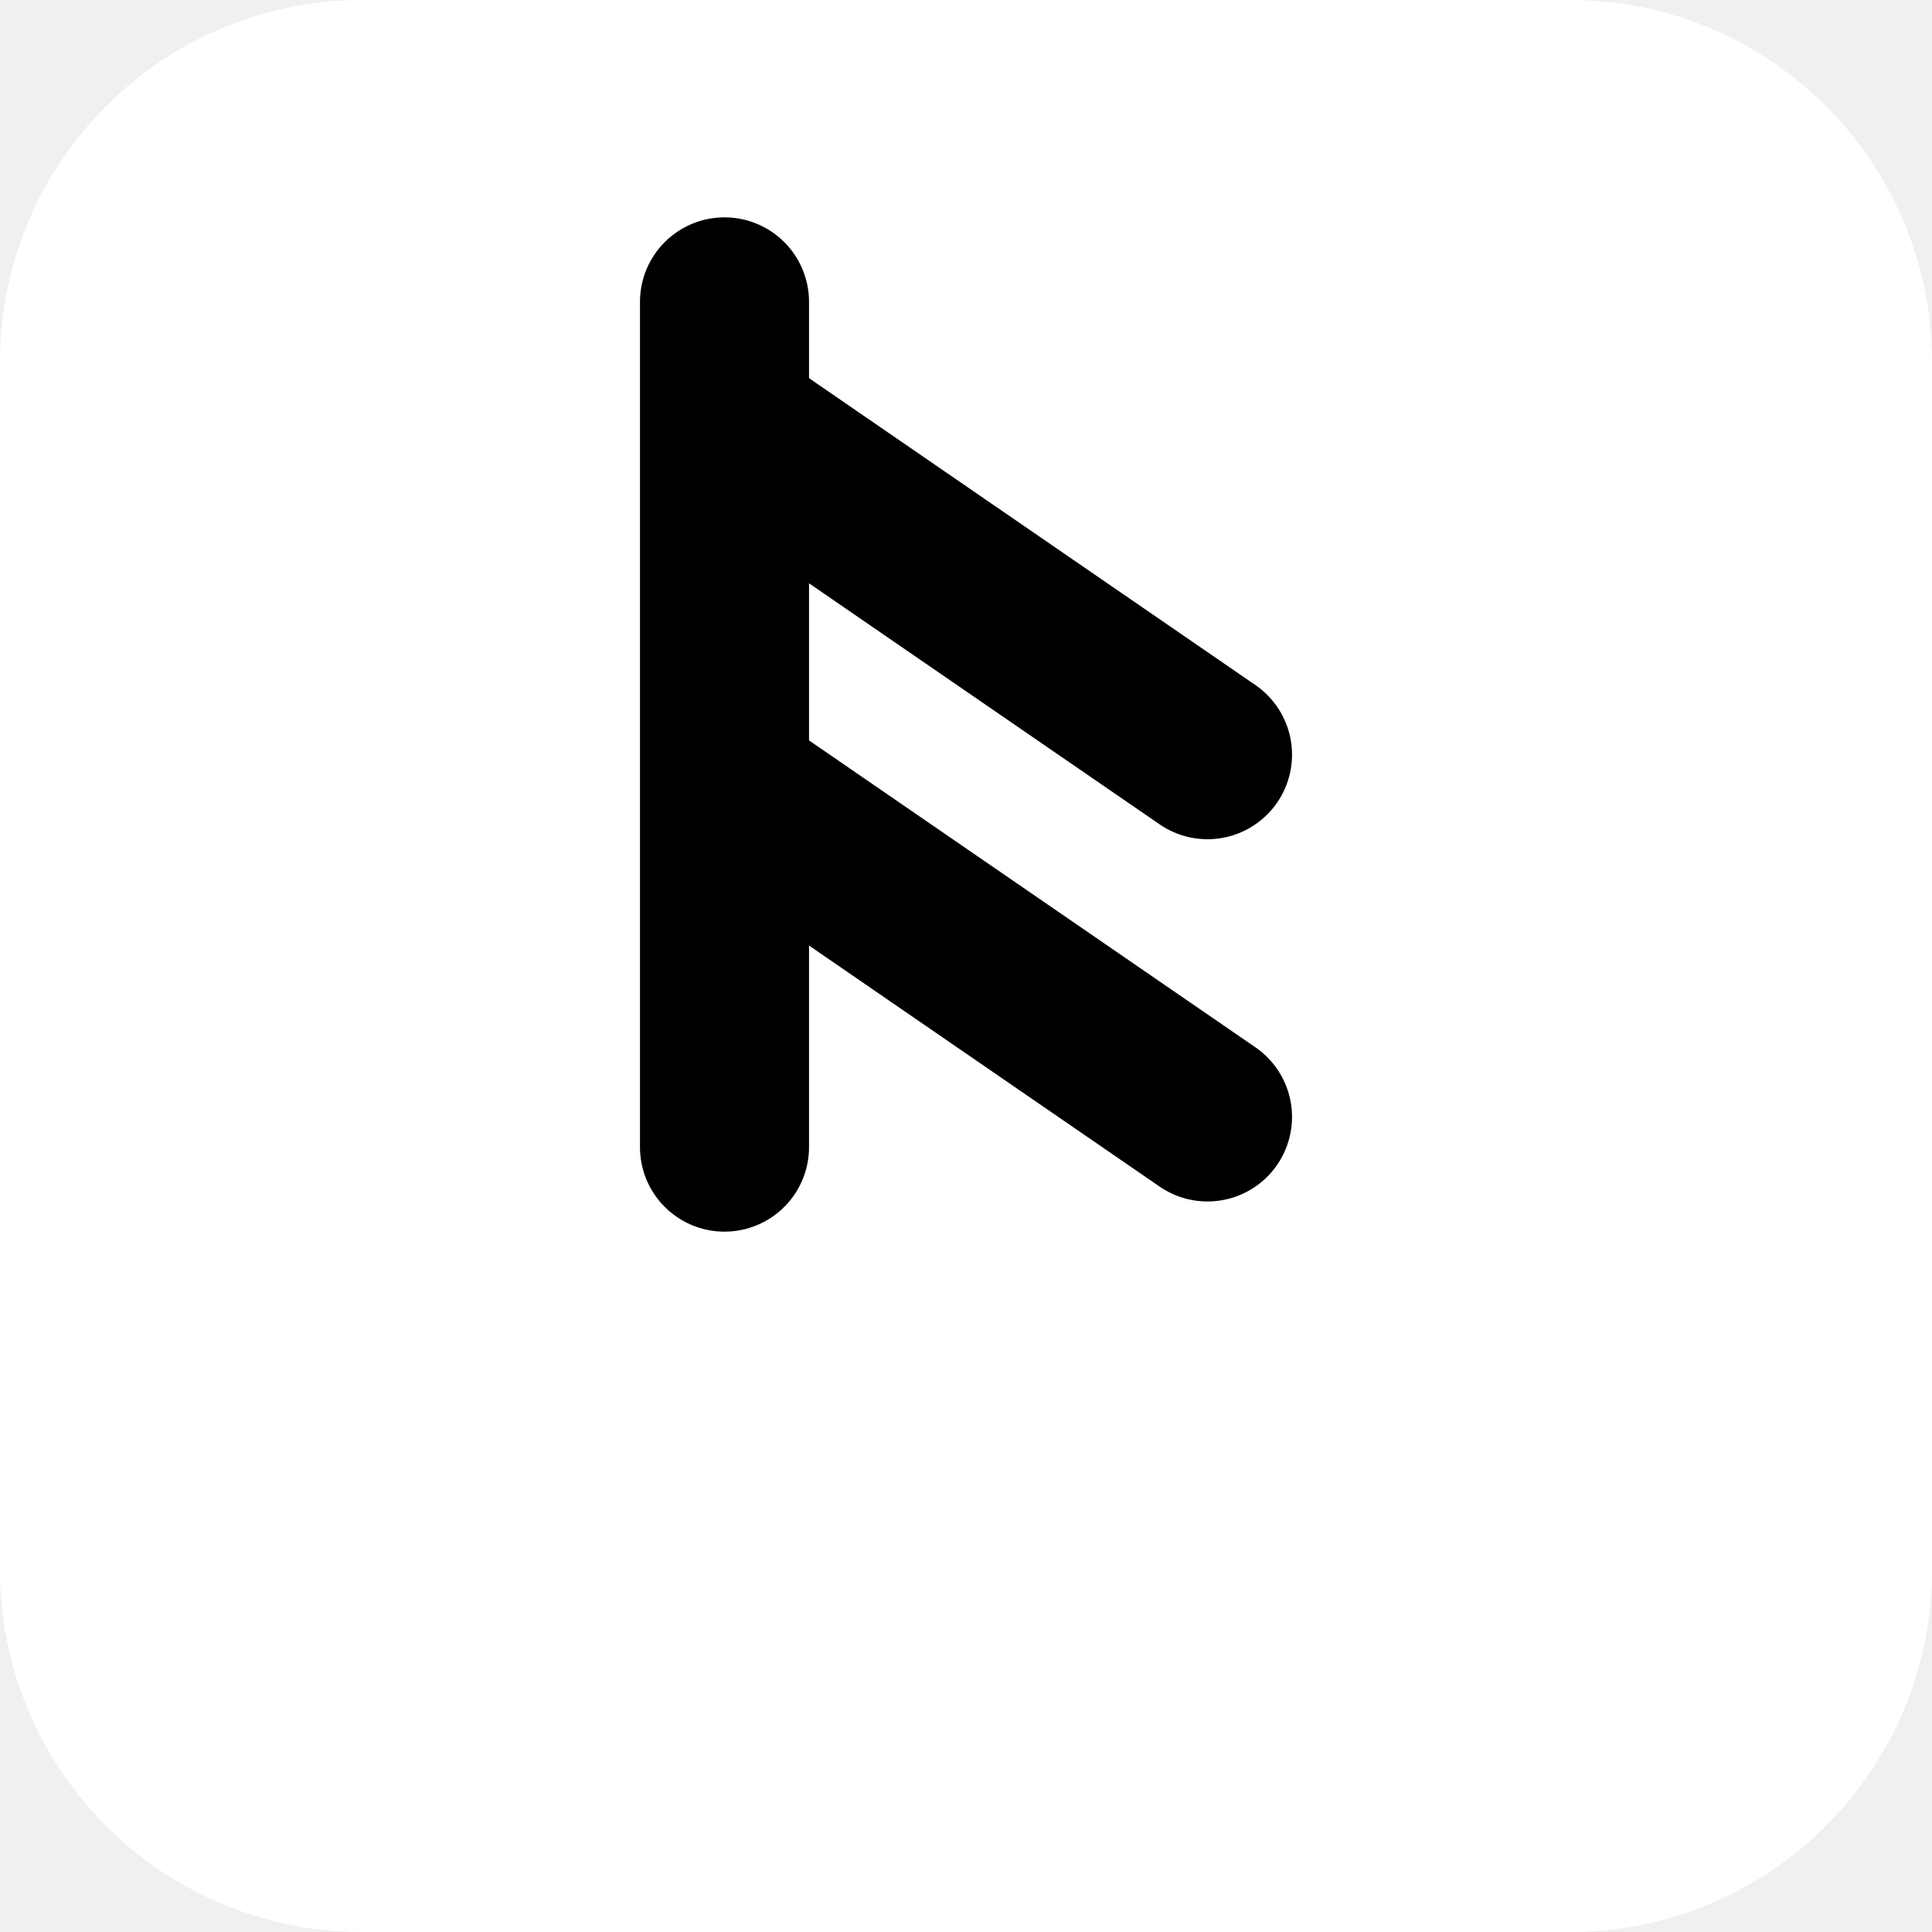
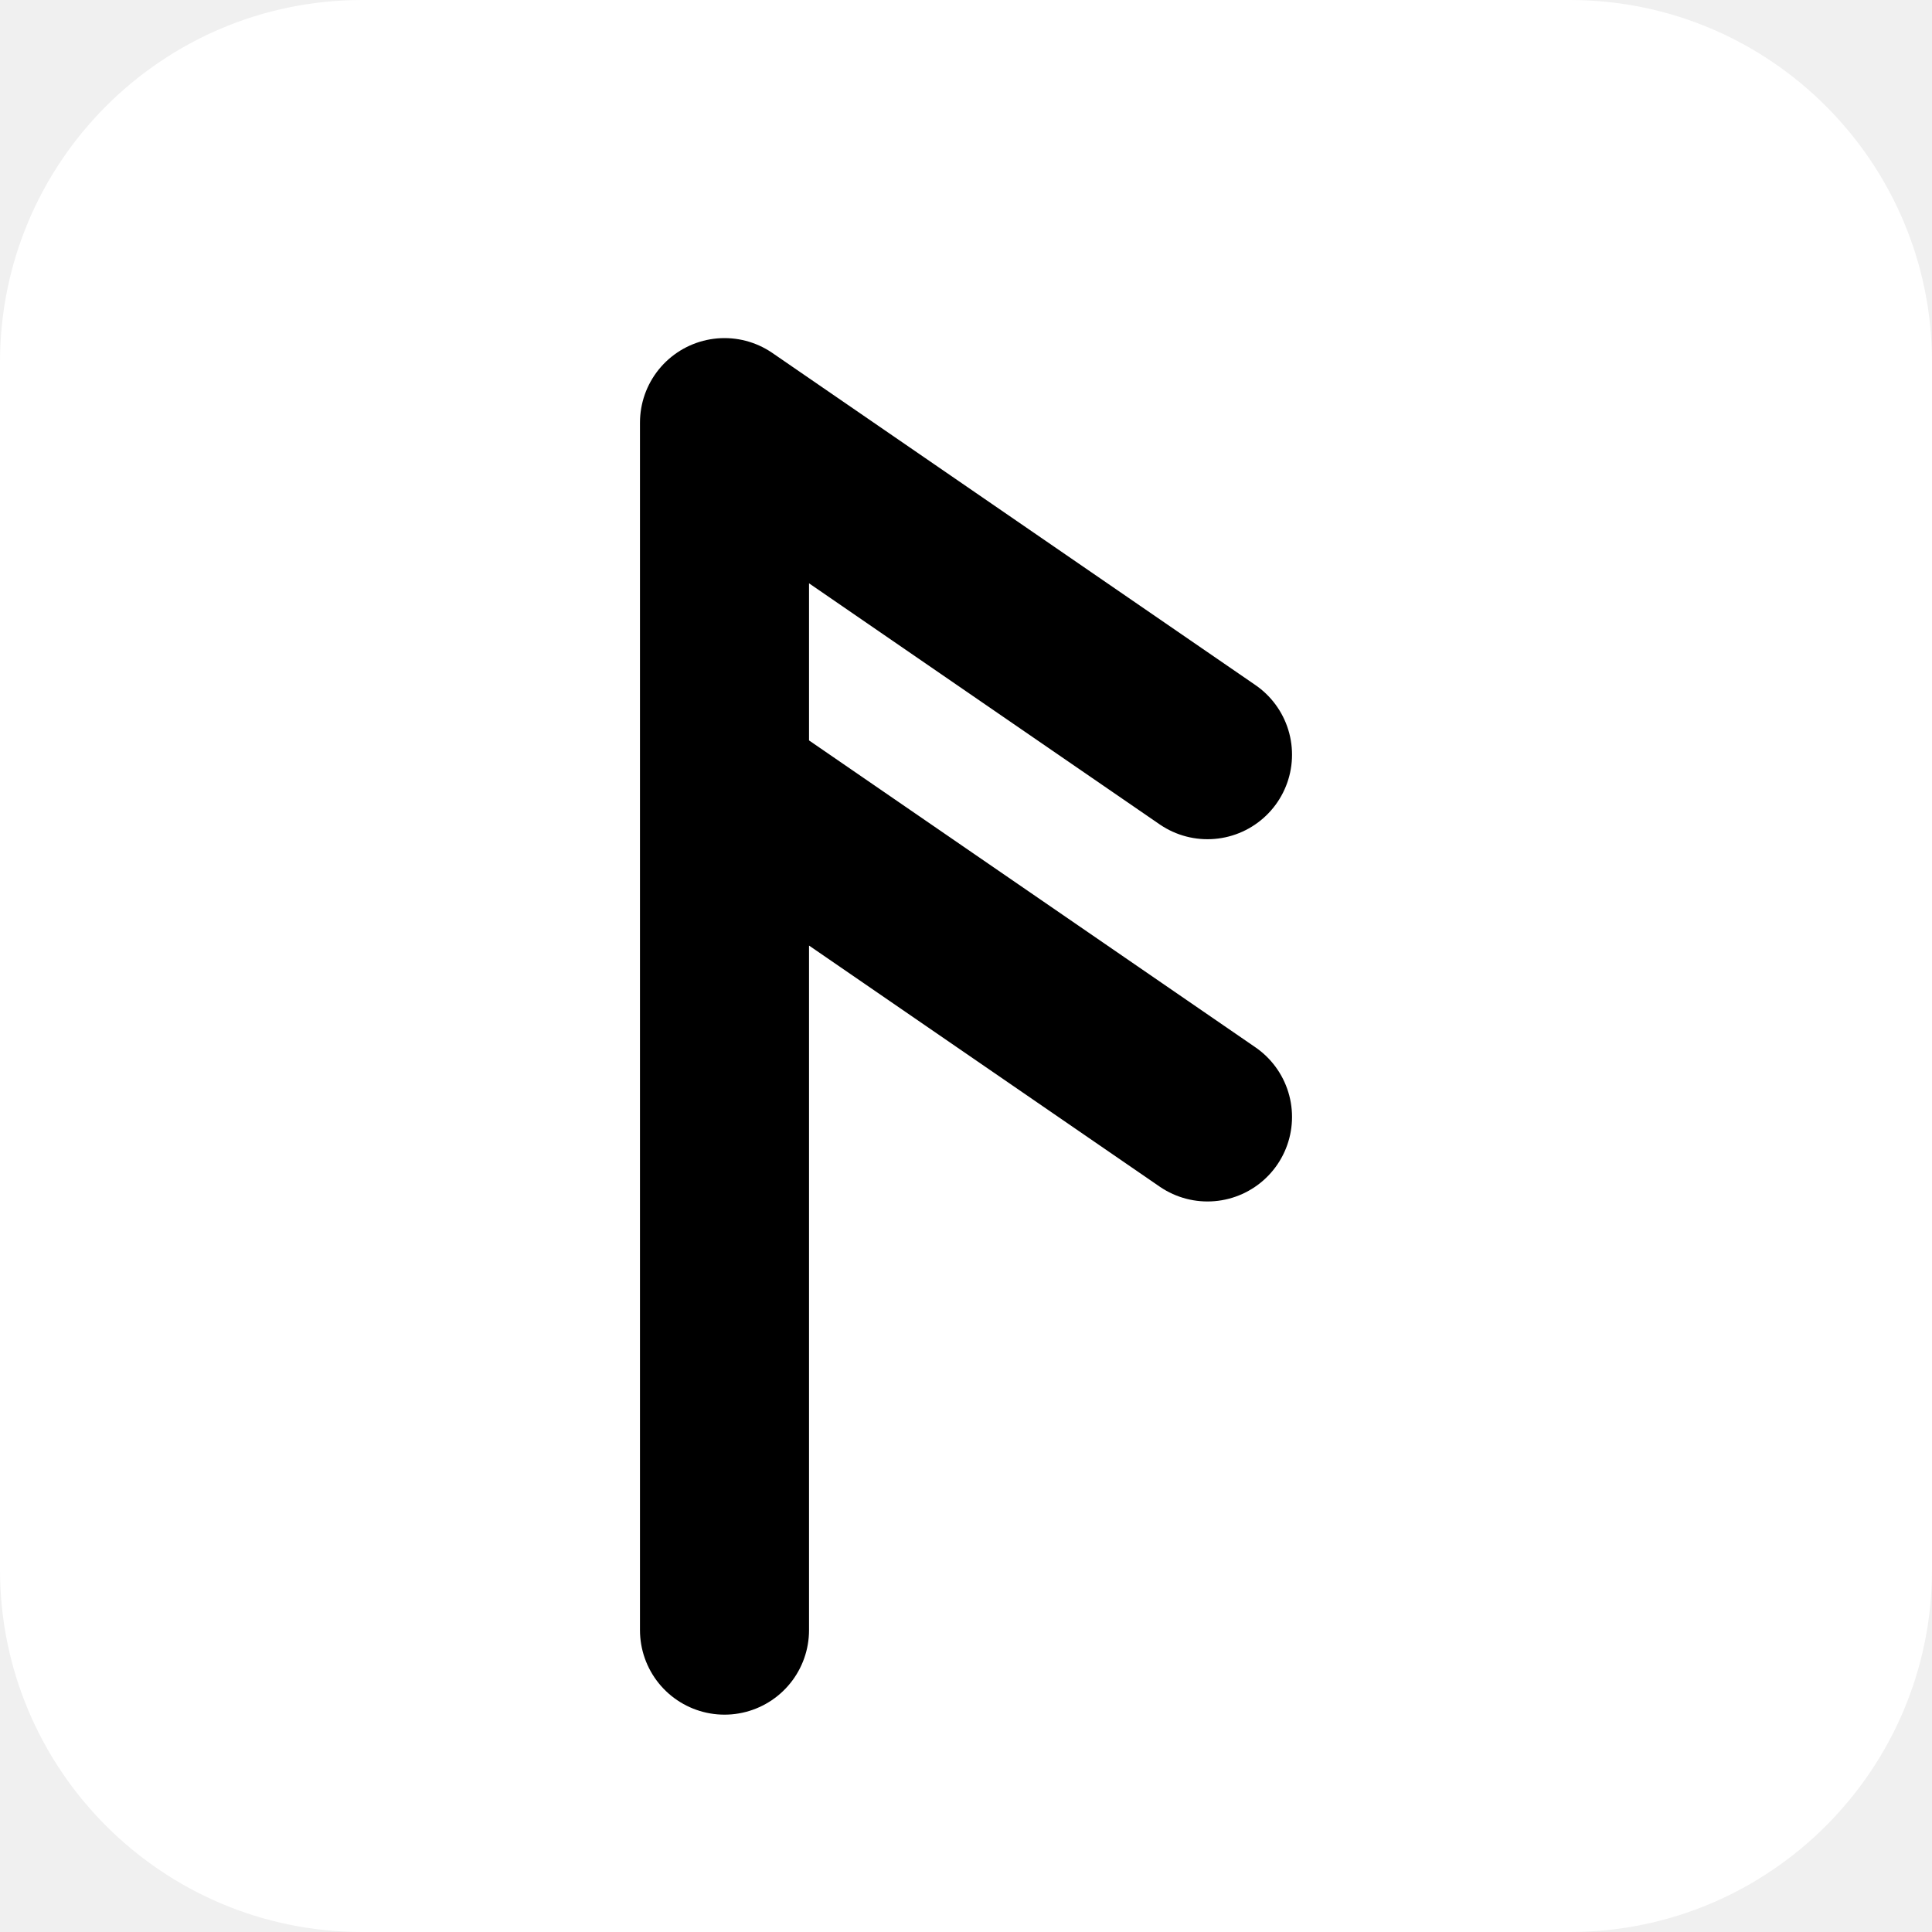
<svg xmlns="http://www.w3.org/2000/svg" viewBox="0 0 32 32">
  <rect width="32" height="32" rx="6" fill="#ffffff" />
-   <path d="M12 5v14M12 7l8 5.5M12 13l8 5.5" stroke="#000000" stroke-width="2.8" stroke-linecap="round" stroke-linejoin="round" fill="none" />
+   <path d="M12 7v20M12 7l8 5.5M12 13l8 5.5" stroke="#000000" stroke-width="2.8" stroke-linecap="round" stroke-linejoin="round" fill="none" />
</svg>
